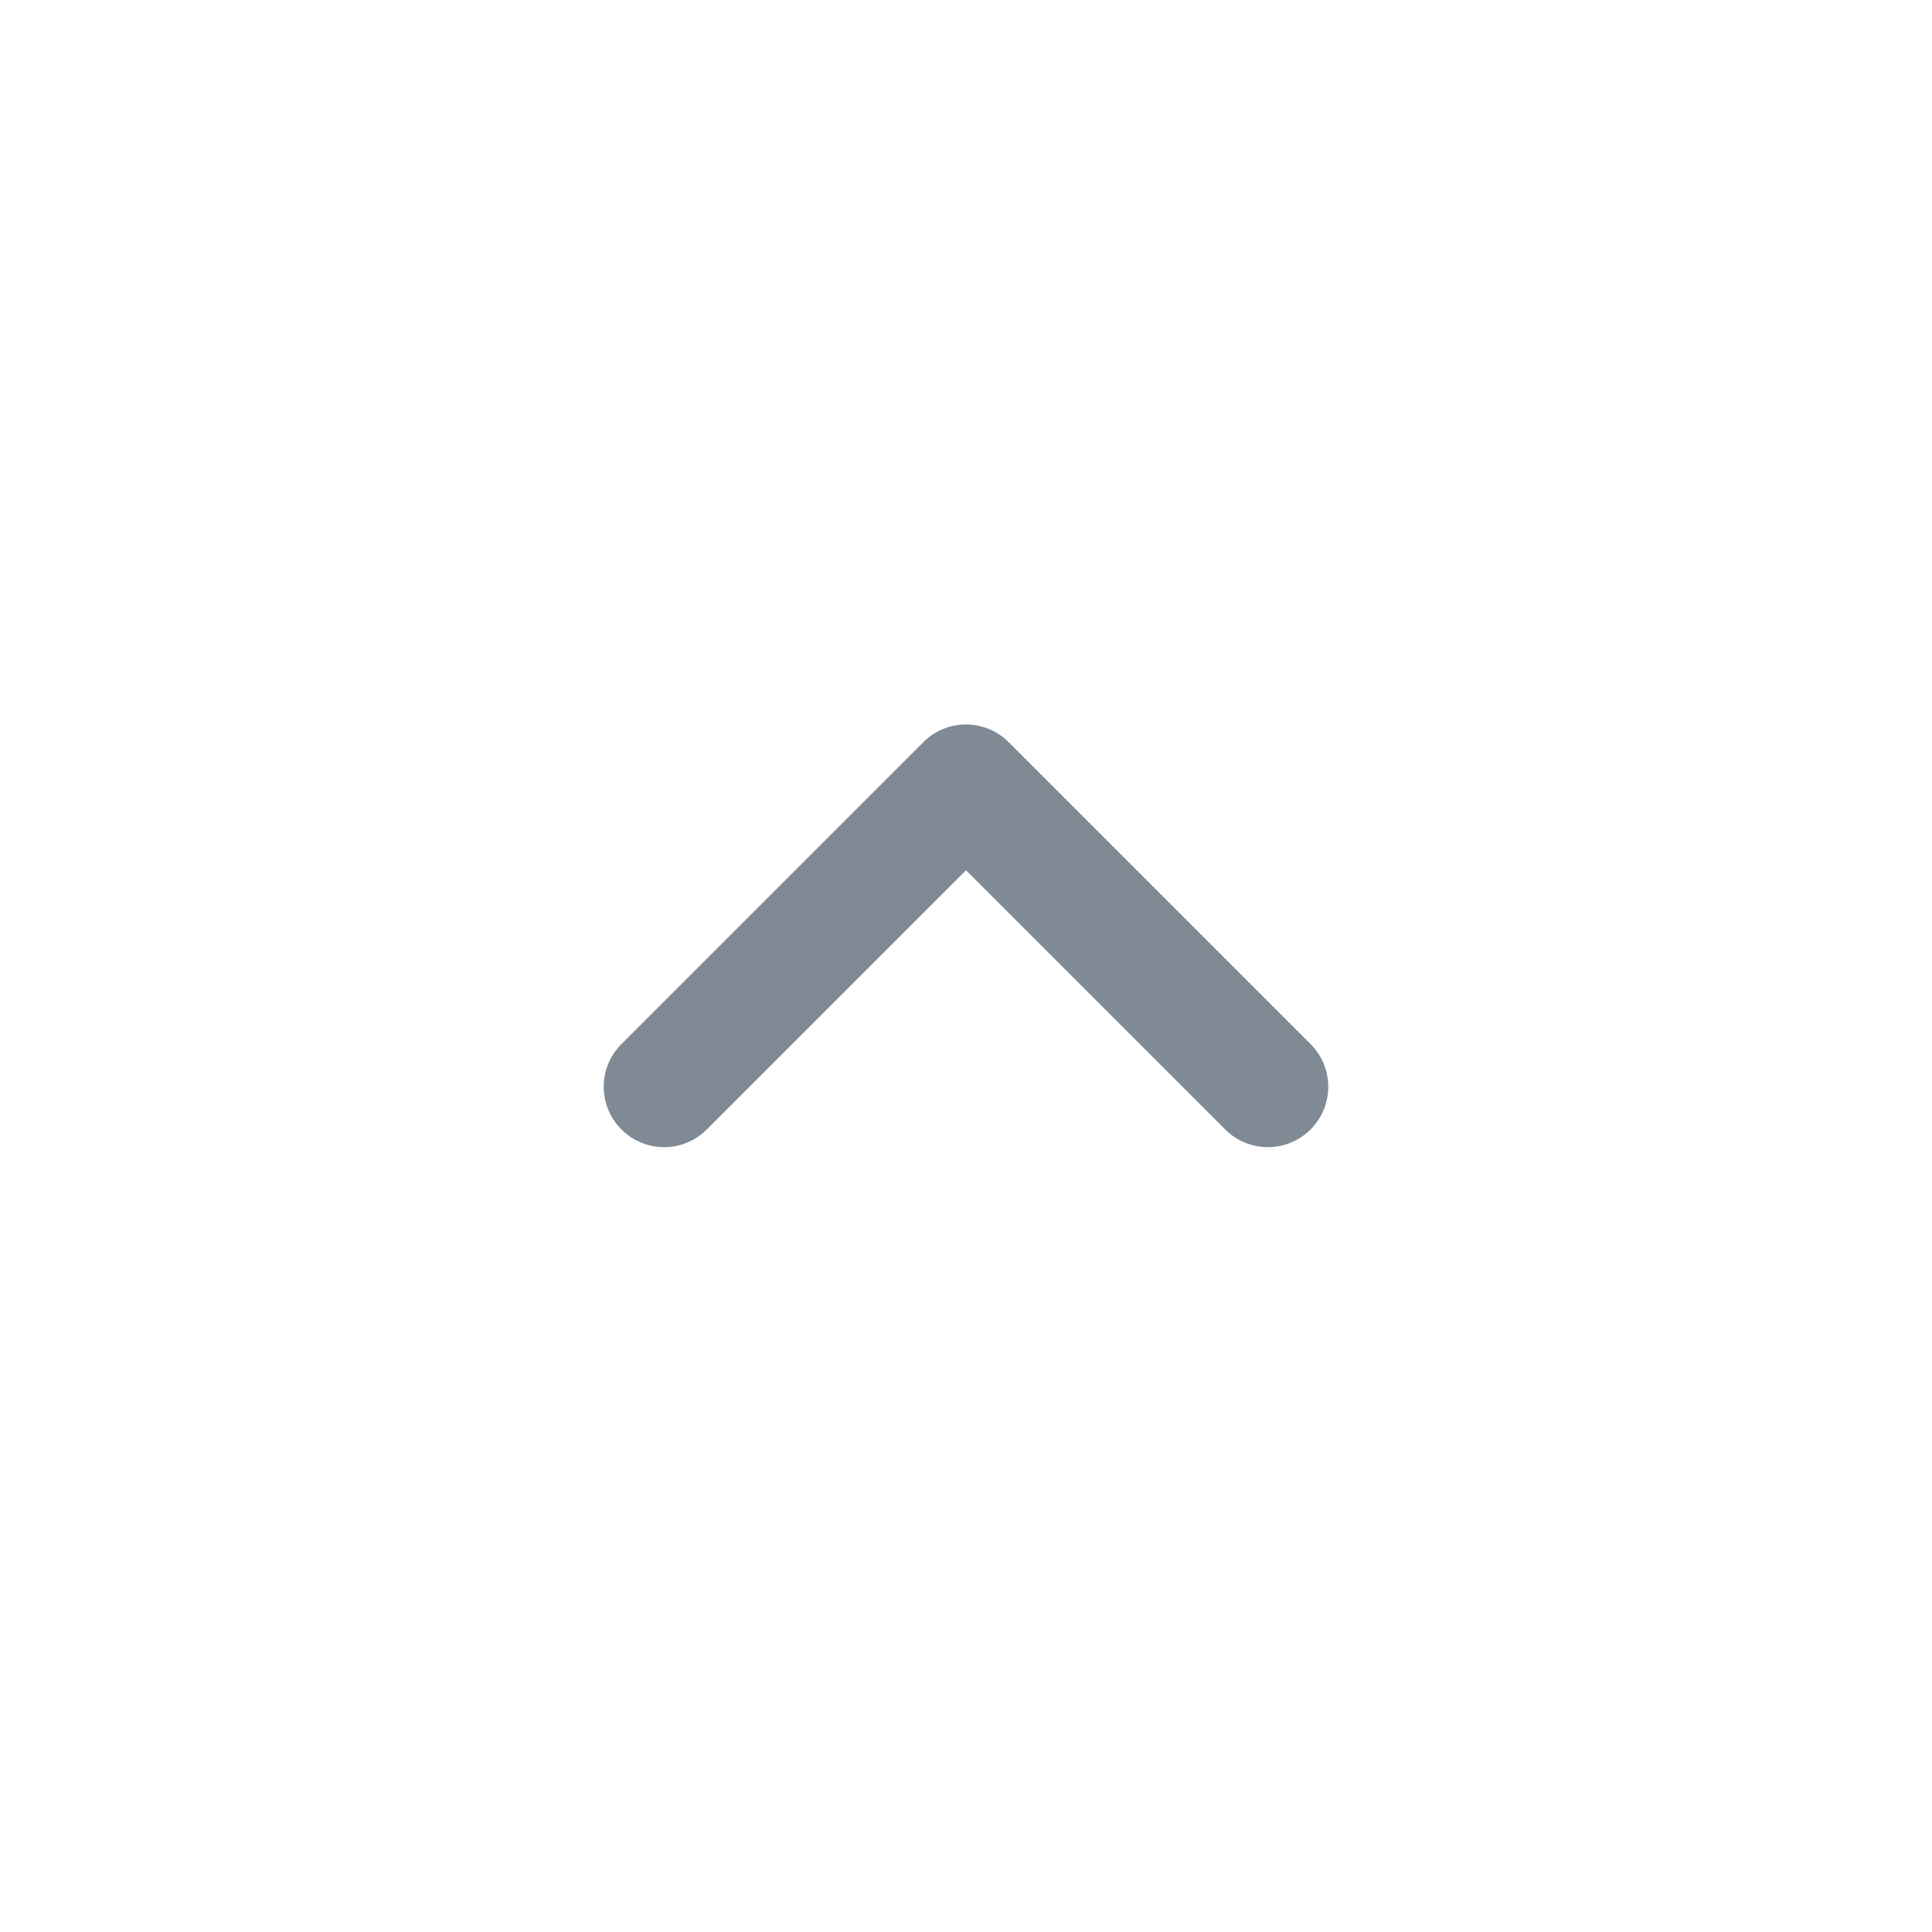
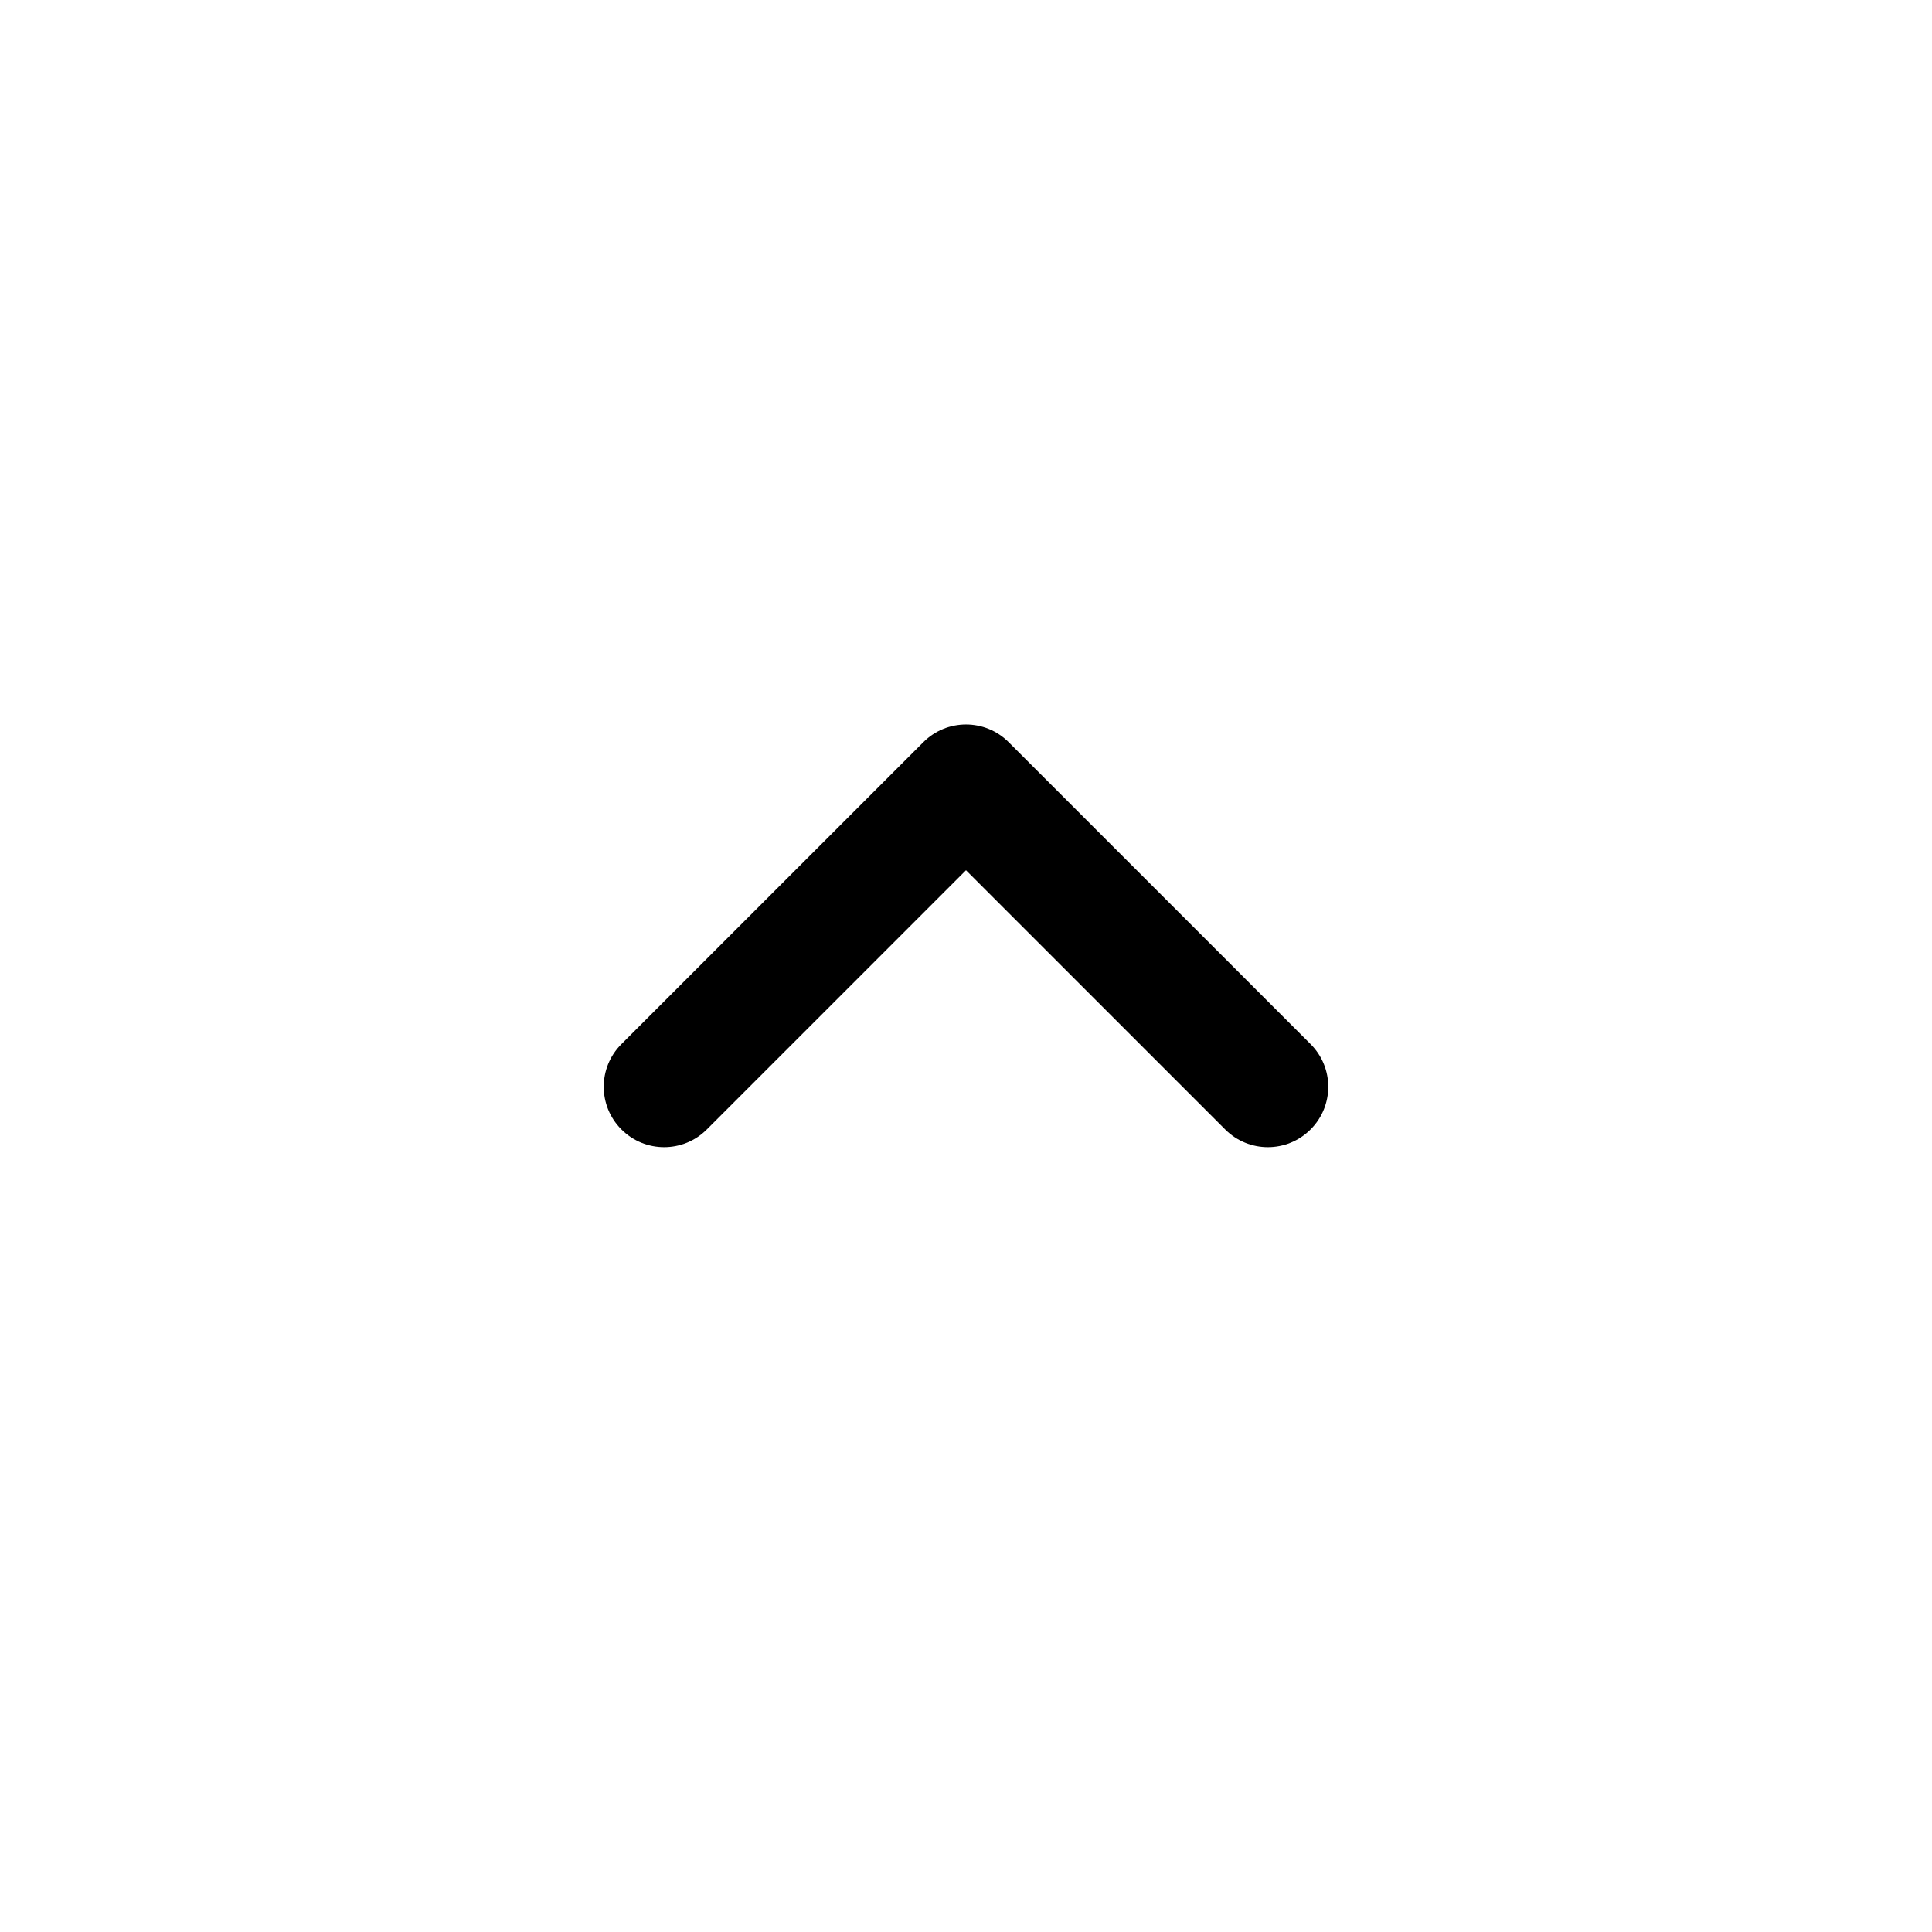
- <svg xmlns="http://www.w3.org/2000/svg" width="32" height="32" viewBox="0 0 32 32" fill="none">
-   <path fill-rule="evenodd" clip-rule="evenodd" d="M10.293 18.707C10.683 19.098 11.317 19.098 11.707 18.707L16 14.414L20.293 18.707C20.683 19.098 21.317 19.098 21.707 18.707C22.098 18.317 22.098 17.683 21.707 17.293L16.707 12.293C16.317 11.902 15.683 11.902 15.293 12.293L10.293 17.293C9.902 17.683 9.902 18.317 10.293 18.707Z" fill="#7F8A94" />
+ <svg xmlns="http://www.w3.org/2000/svg" width="32" height="32" viewBox="0 0 32 32" fill="current">
+   <path fill-rule="evenodd" clip-rule="evenodd" d="M10.293 18.707C10.683 19.098 11.317 19.098 11.707 18.707L16 14.414L20.293 18.707C20.683 19.098 21.317 19.098 21.707 18.707C22.098 18.317 22.098 17.683 21.707 17.293L16.707 12.293C16.317 11.902 15.683 11.902 15.293 12.293L10.293 17.293C9.902 17.683 9.902 18.317 10.293 18.707Z" fill="current" />
</svg>
